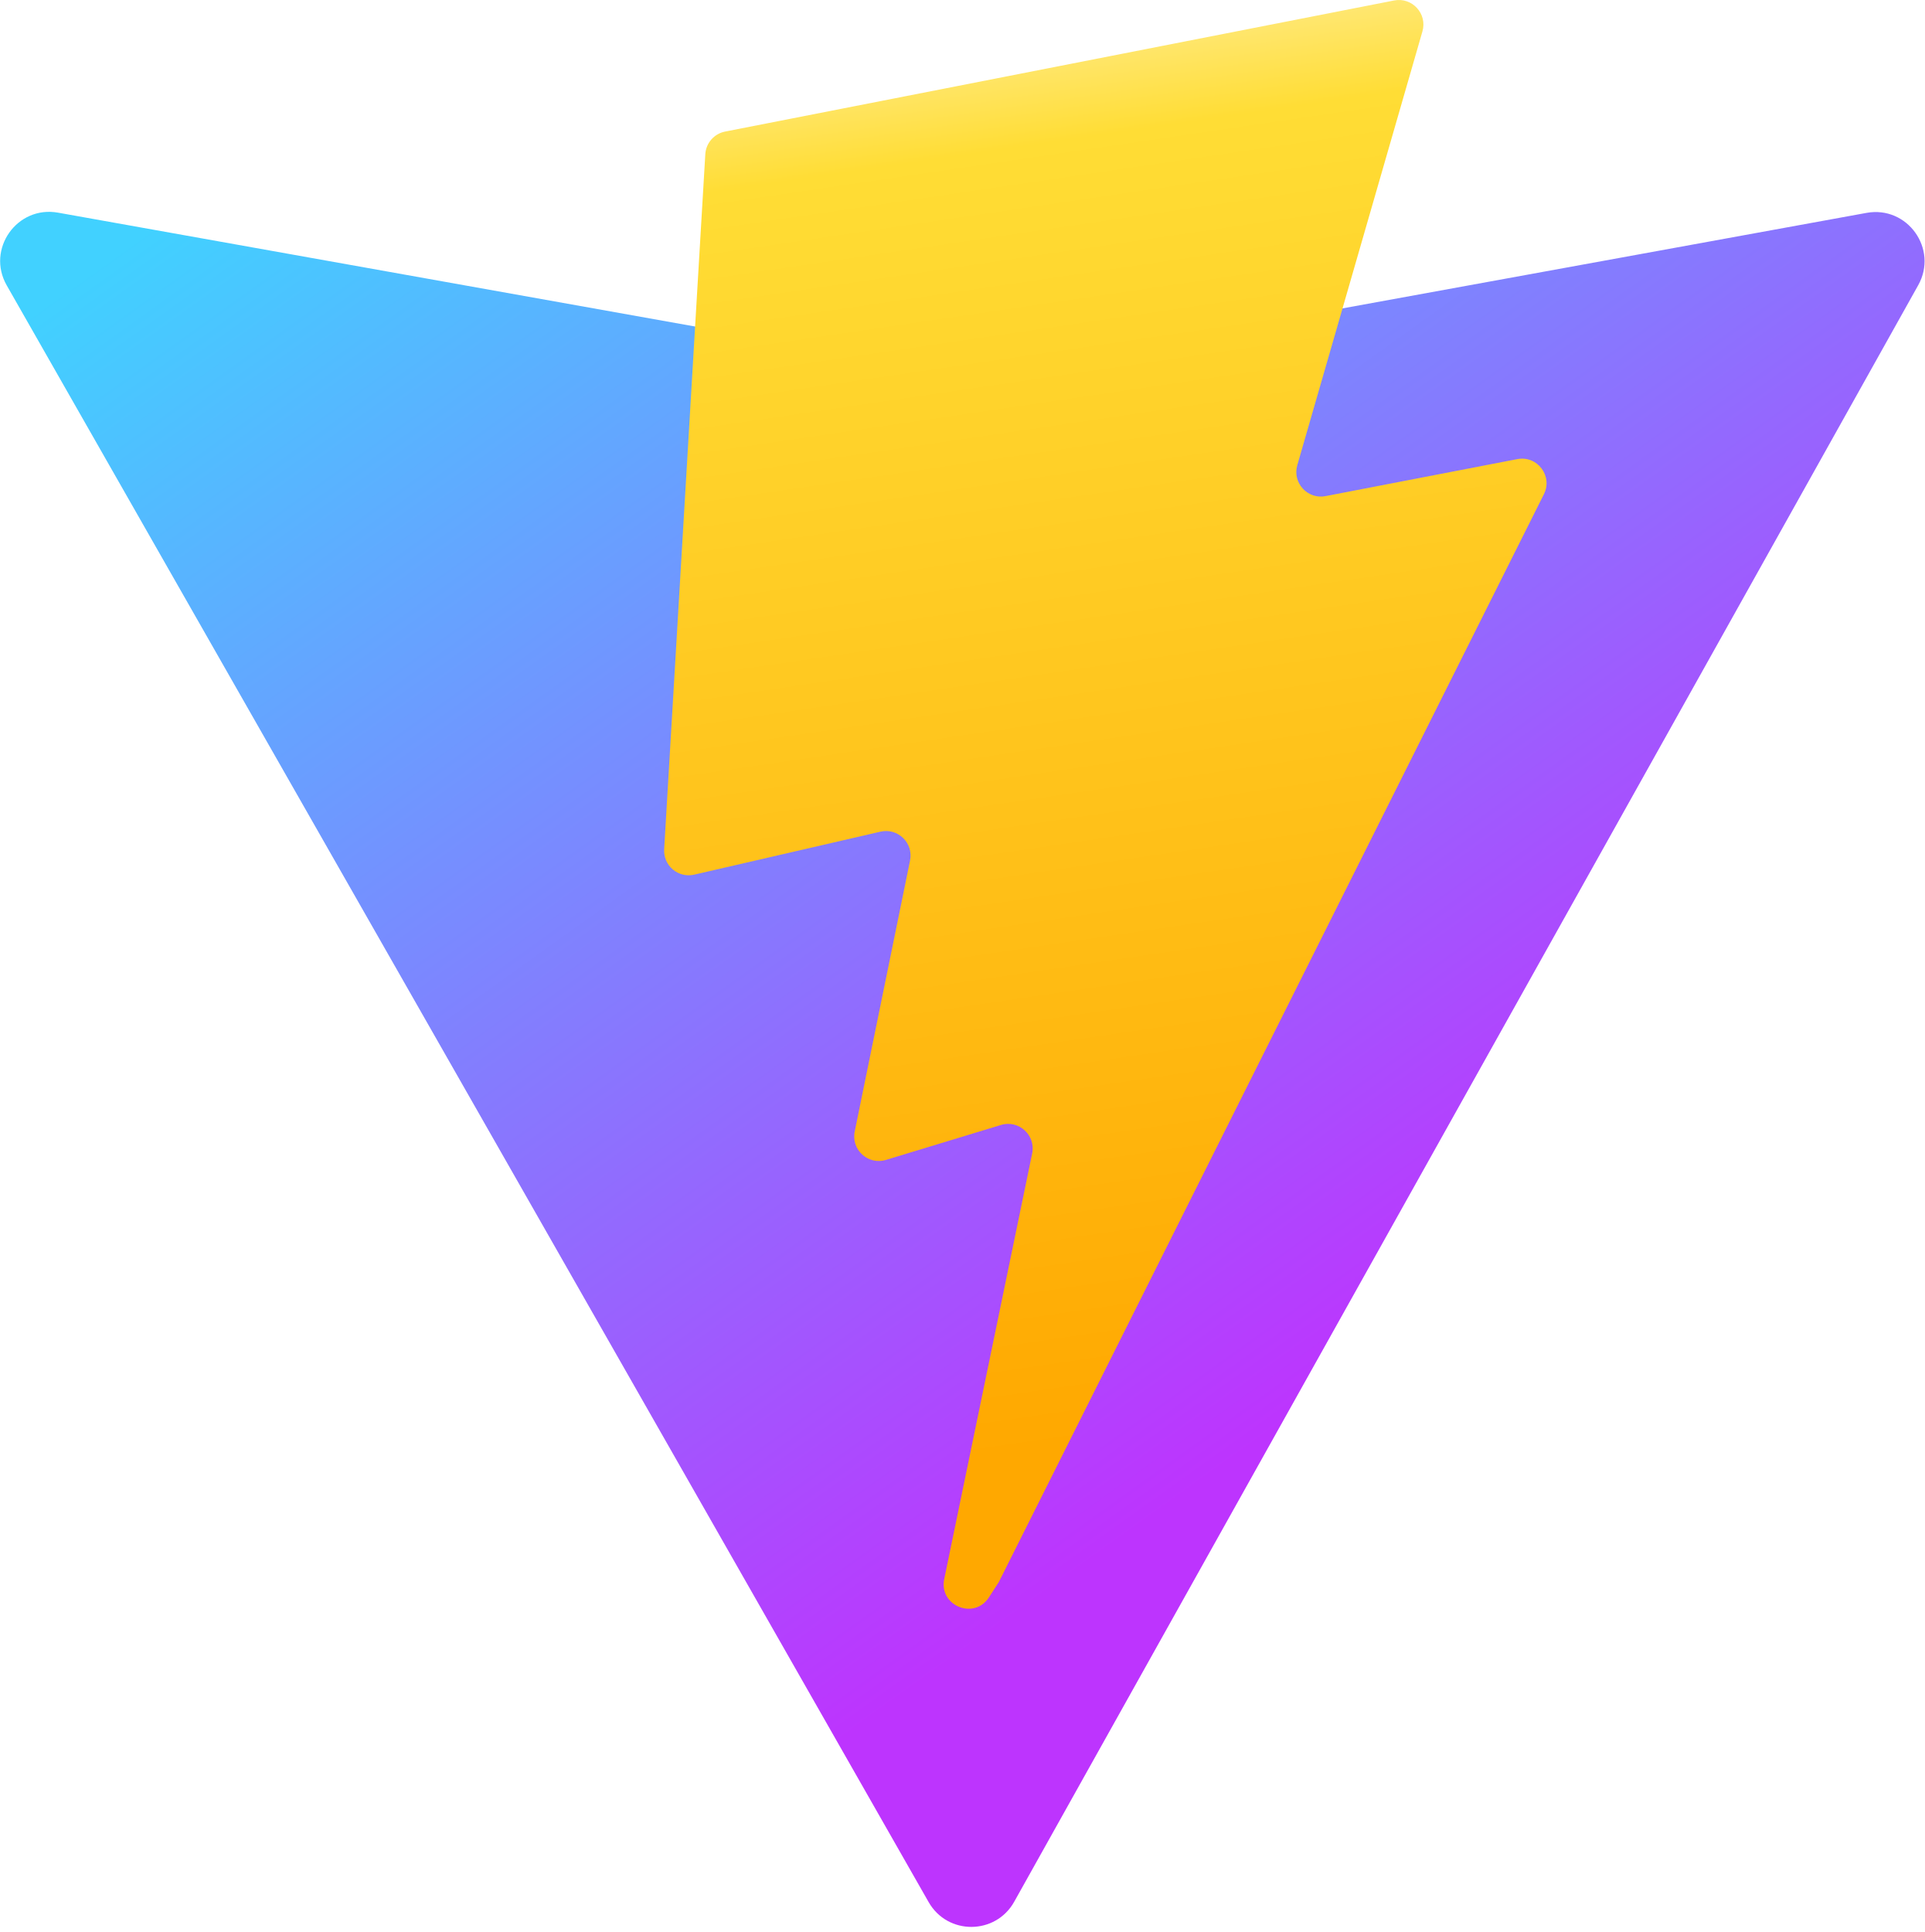
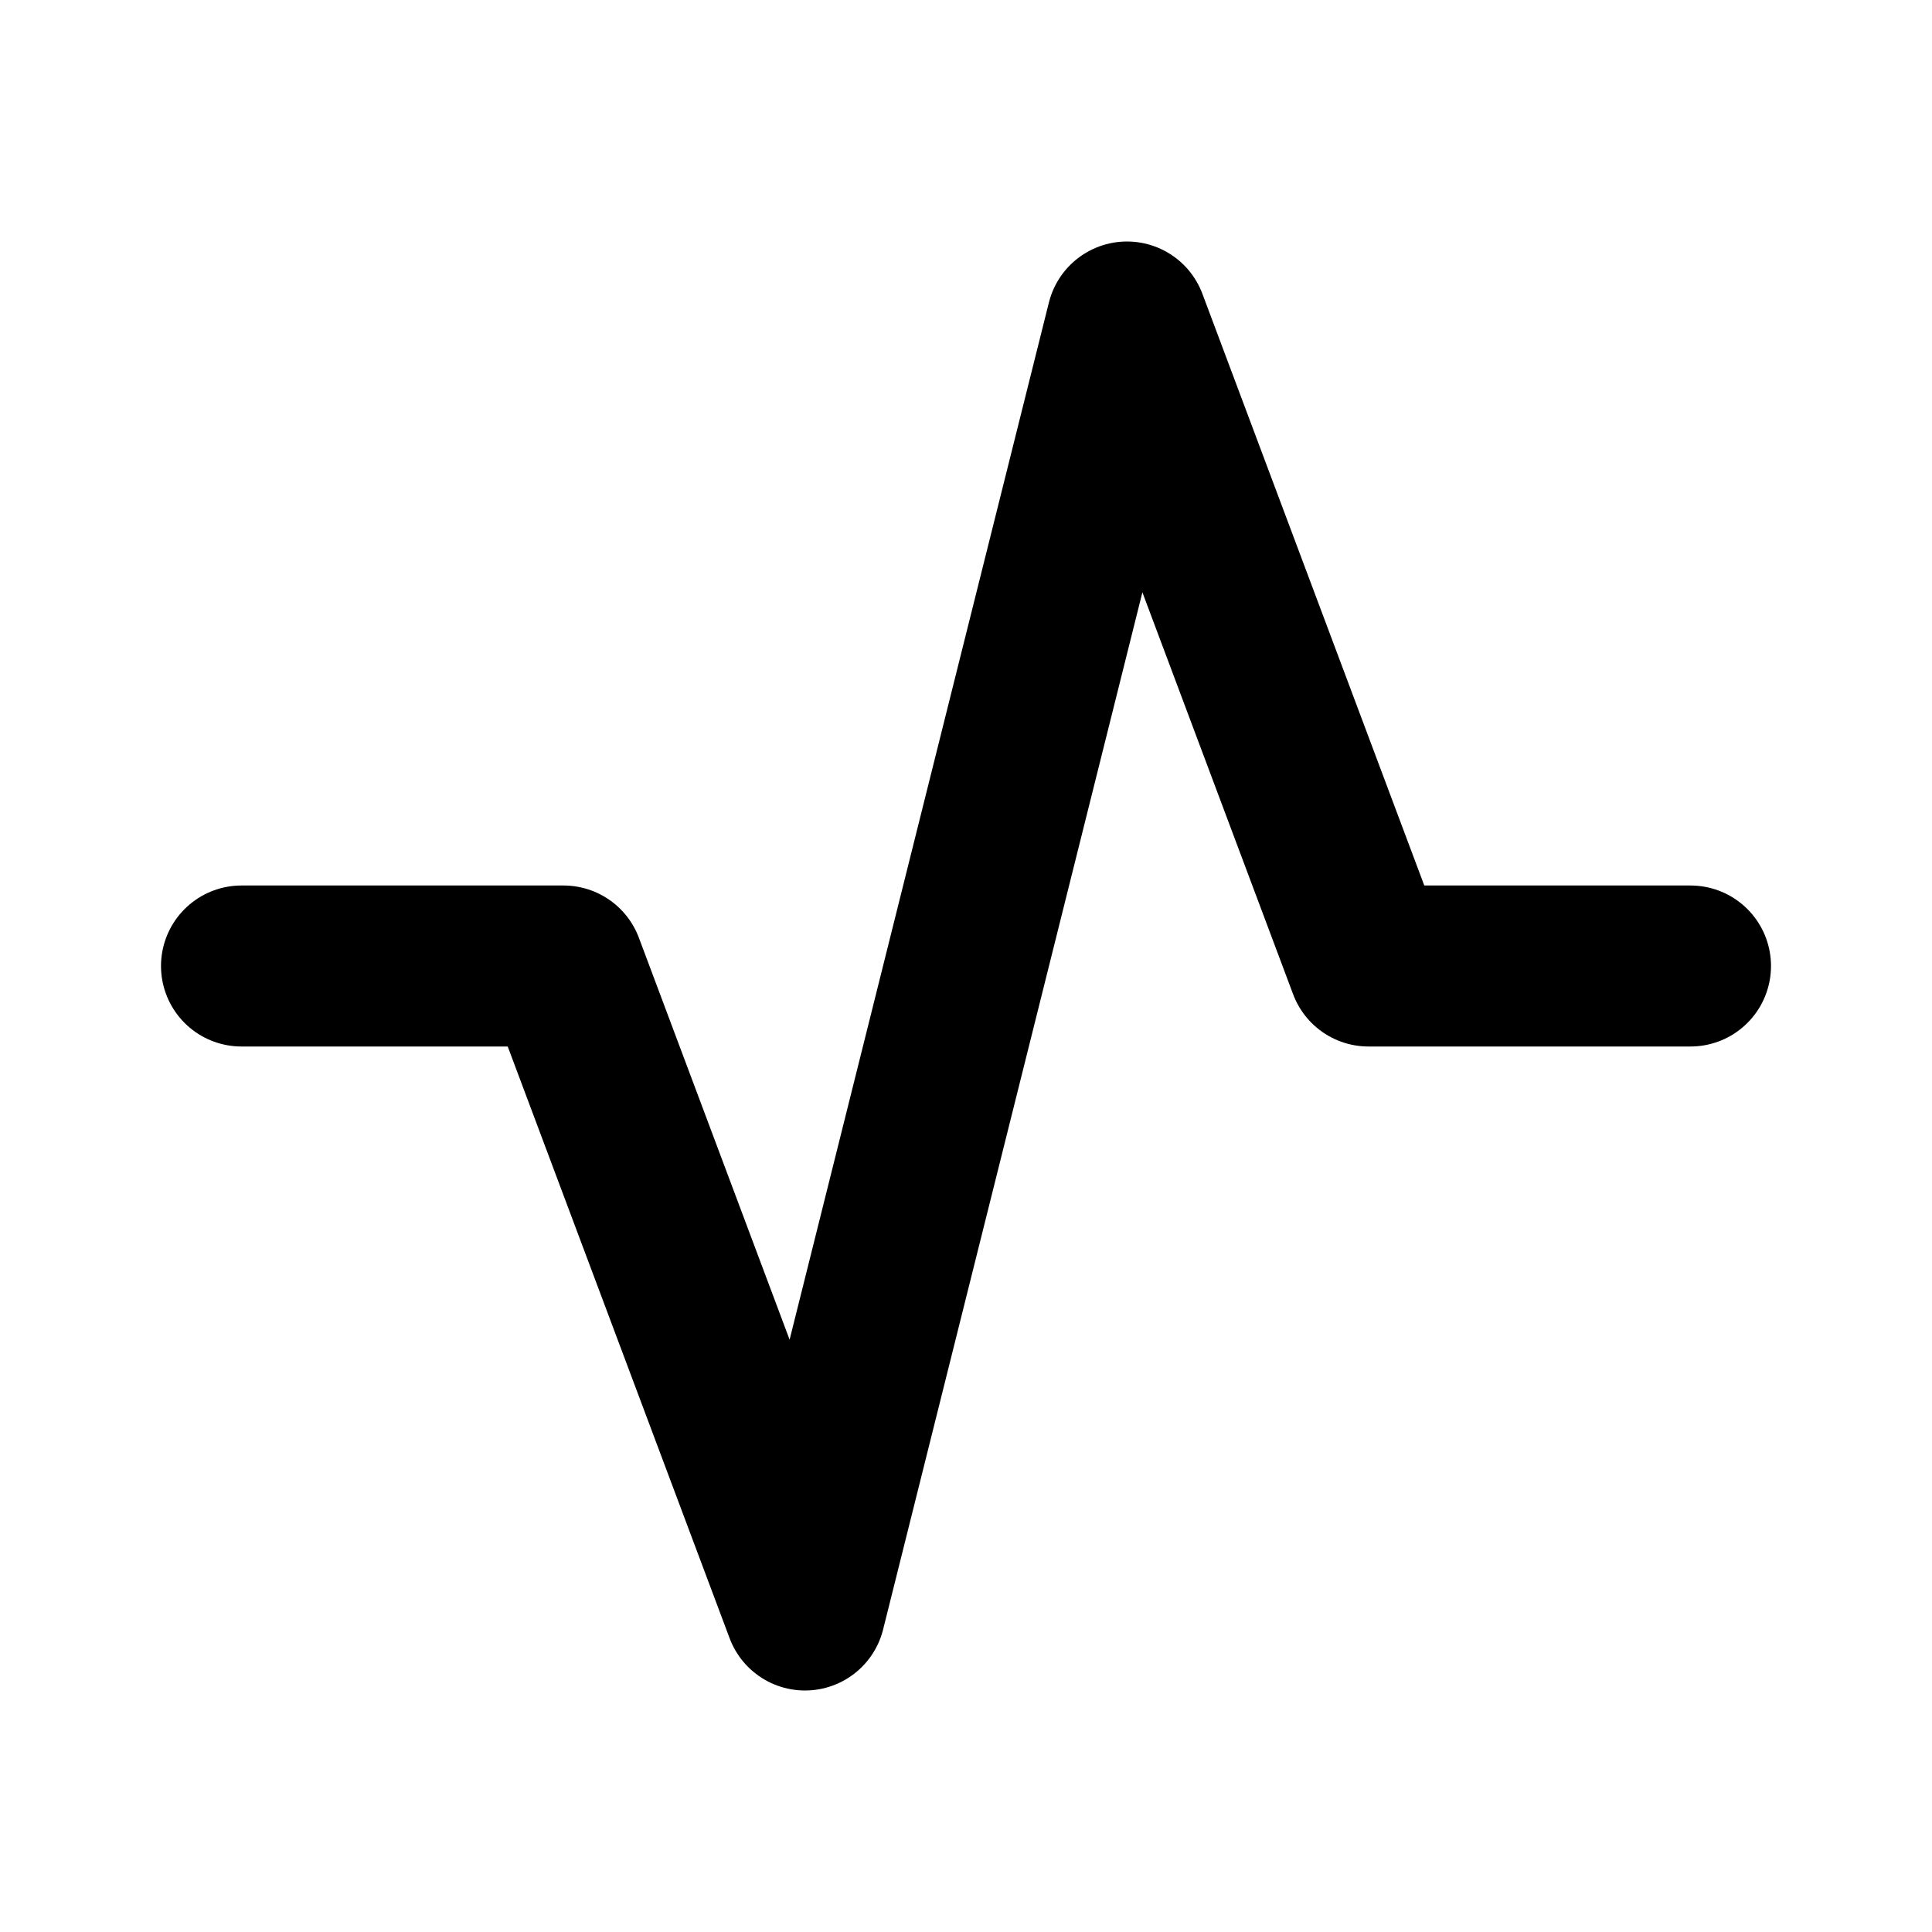
- <svg xmlns="http://www.w3.org/2000/svg" aria-hidden="true" role="img" class="iconify iconify--logos" width="31.88" height="32" preserveAspectRatio="xMidYMid meet" viewBox="0 0 256 257">
-   <defs>
-     <linearGradient id="IconifyId1813088fe1fbc01fb466" x1="-.828%" x2="57.636%" y1="7.652%" y2="78.411%">
-       <stop offset="0%" stop-color="#41D1FF" />
-       <stop offset="100%" stop-color="#BD34FE" />
-     </linearGradient>
-     <linearGradient id="IconifyId1813088fe1fbc01fb467" x1="43.376%" x2="50.316%" y1="2.242%" y2="89.03%">
-       <stop offset="0%" stop-color="#FFEA83" />
-       <stop offset="8.333%" stop-color="#FFDD35" />
-       <stop offset="100%" stop-color="#FFA800" />
-     </linearGradient>
-   </defs>
-   <path fill="url(#IconifyId1813088fe1fbc01fb466)" d="M255.153 37.938L134.897 252.976c-2.483 4.44-8.862 4.466-11.382.048L.875 37.958c-2.746-4.814 1.371-10.646 6.827-9.67l120.385 21.517a6.537 6.537 0 0 0 2.322-.004l117.867-21.483c5.438-.991 9.574 4.796 6.877 9.62Z" />
-   <path fill="url(#IconifyId1813088fe1fbc01fb467)" d="M185.432.063L96.44 17.501a3.268 3.268 0 0 0-2.634 3.014l-5.474 92.456a3.268 3.268 0 0 0 3.997 3.378l24.777-5.718c2.318-.535 4.413 1.507 3.936 3.838l-7.361 36.047c-.495 2.426 1.782 4.5 4.151 3.78l15.304-4.649c2.372-.72 4.652 1.36 4.15 3.788l-11.698 56.621c-.732 3.542 3.979 5.473 5.943 2.437l1.313-2.028l72.516-144.72c1.215-2.423-.88-5.186-3.54-4.672l-25.505 4.922c-2.396.462-4.435-1.77-3.759-4.114l16.646-57.705c.677-2.35-1.37-4.583-3.769-4.113Z" />
+ <svg xmlns="http://www.w3.org/2000/svg" class="icon icon-tabler icon-tabler-activity" width="24" height="24" viewBox="0 0 24 24" stroke-width="2" stroke="currentColor" fill="none" stroke-linecap="round" stroke-linejoin="round">
+   <path stroke="none" d="M0 0h24v24H0z" fill="none" />
+   <path d="M3 12h4l3 8l4 -16l3 8h4" />
</svg>
